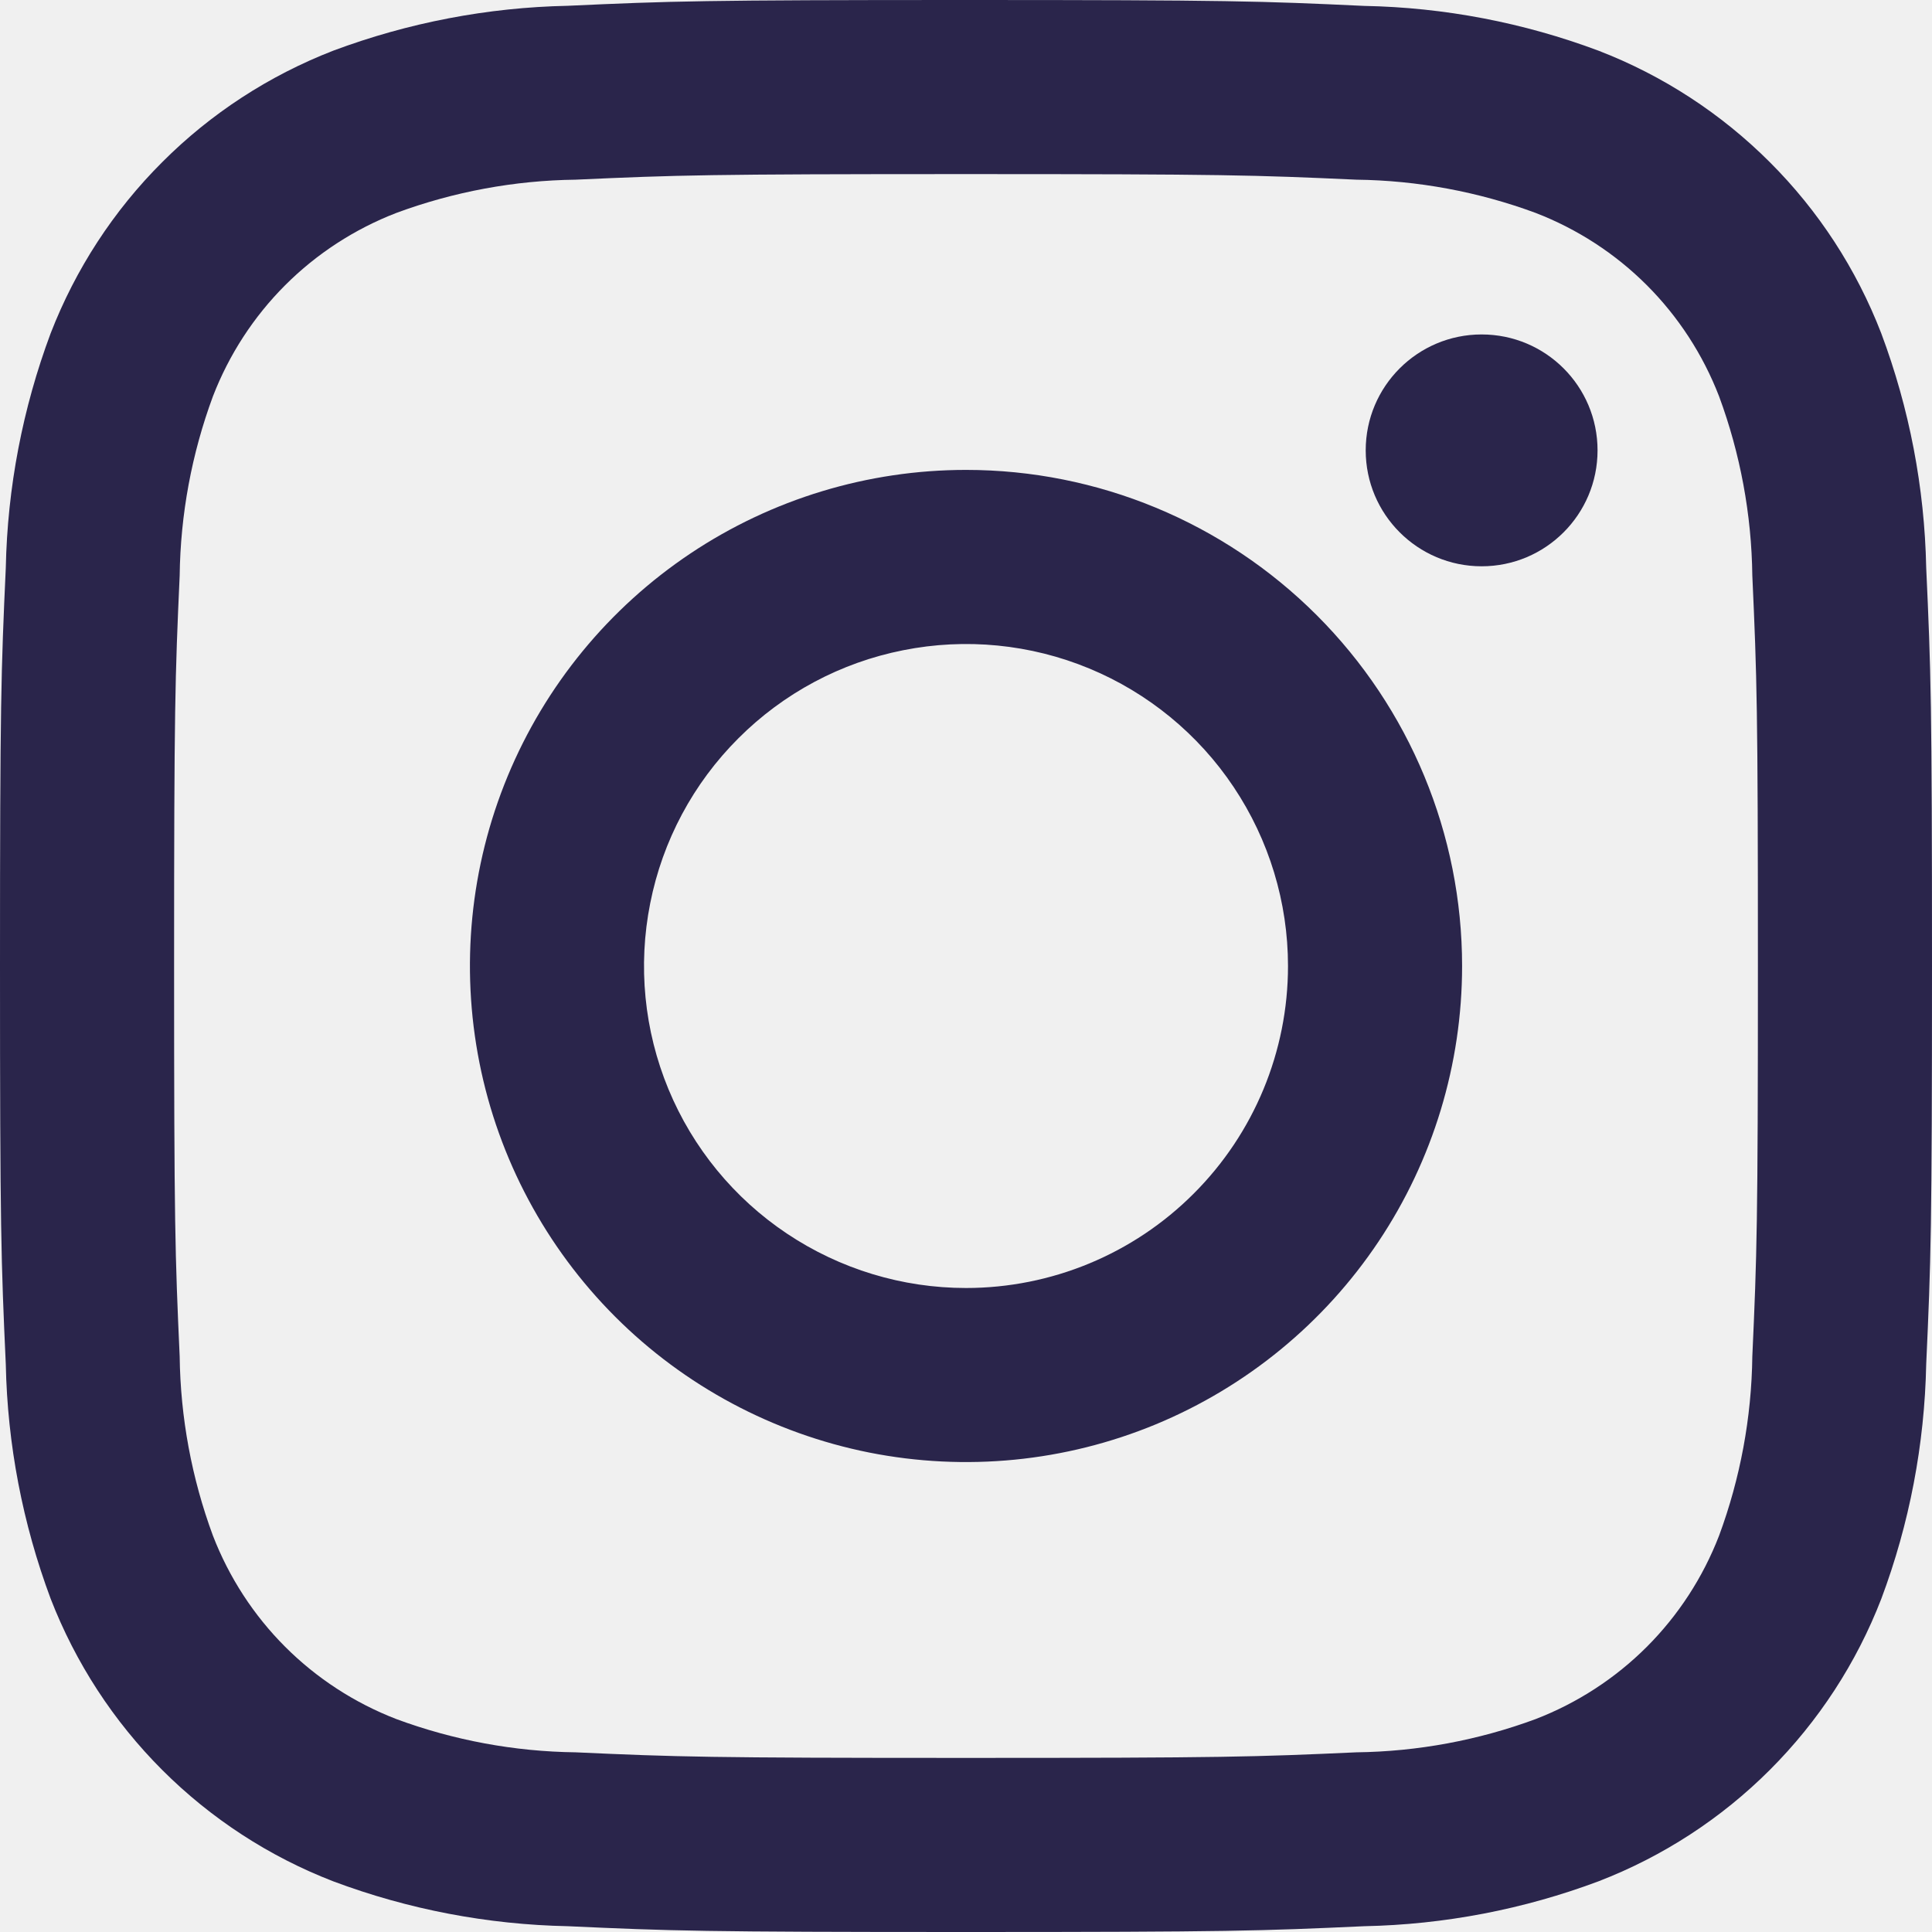
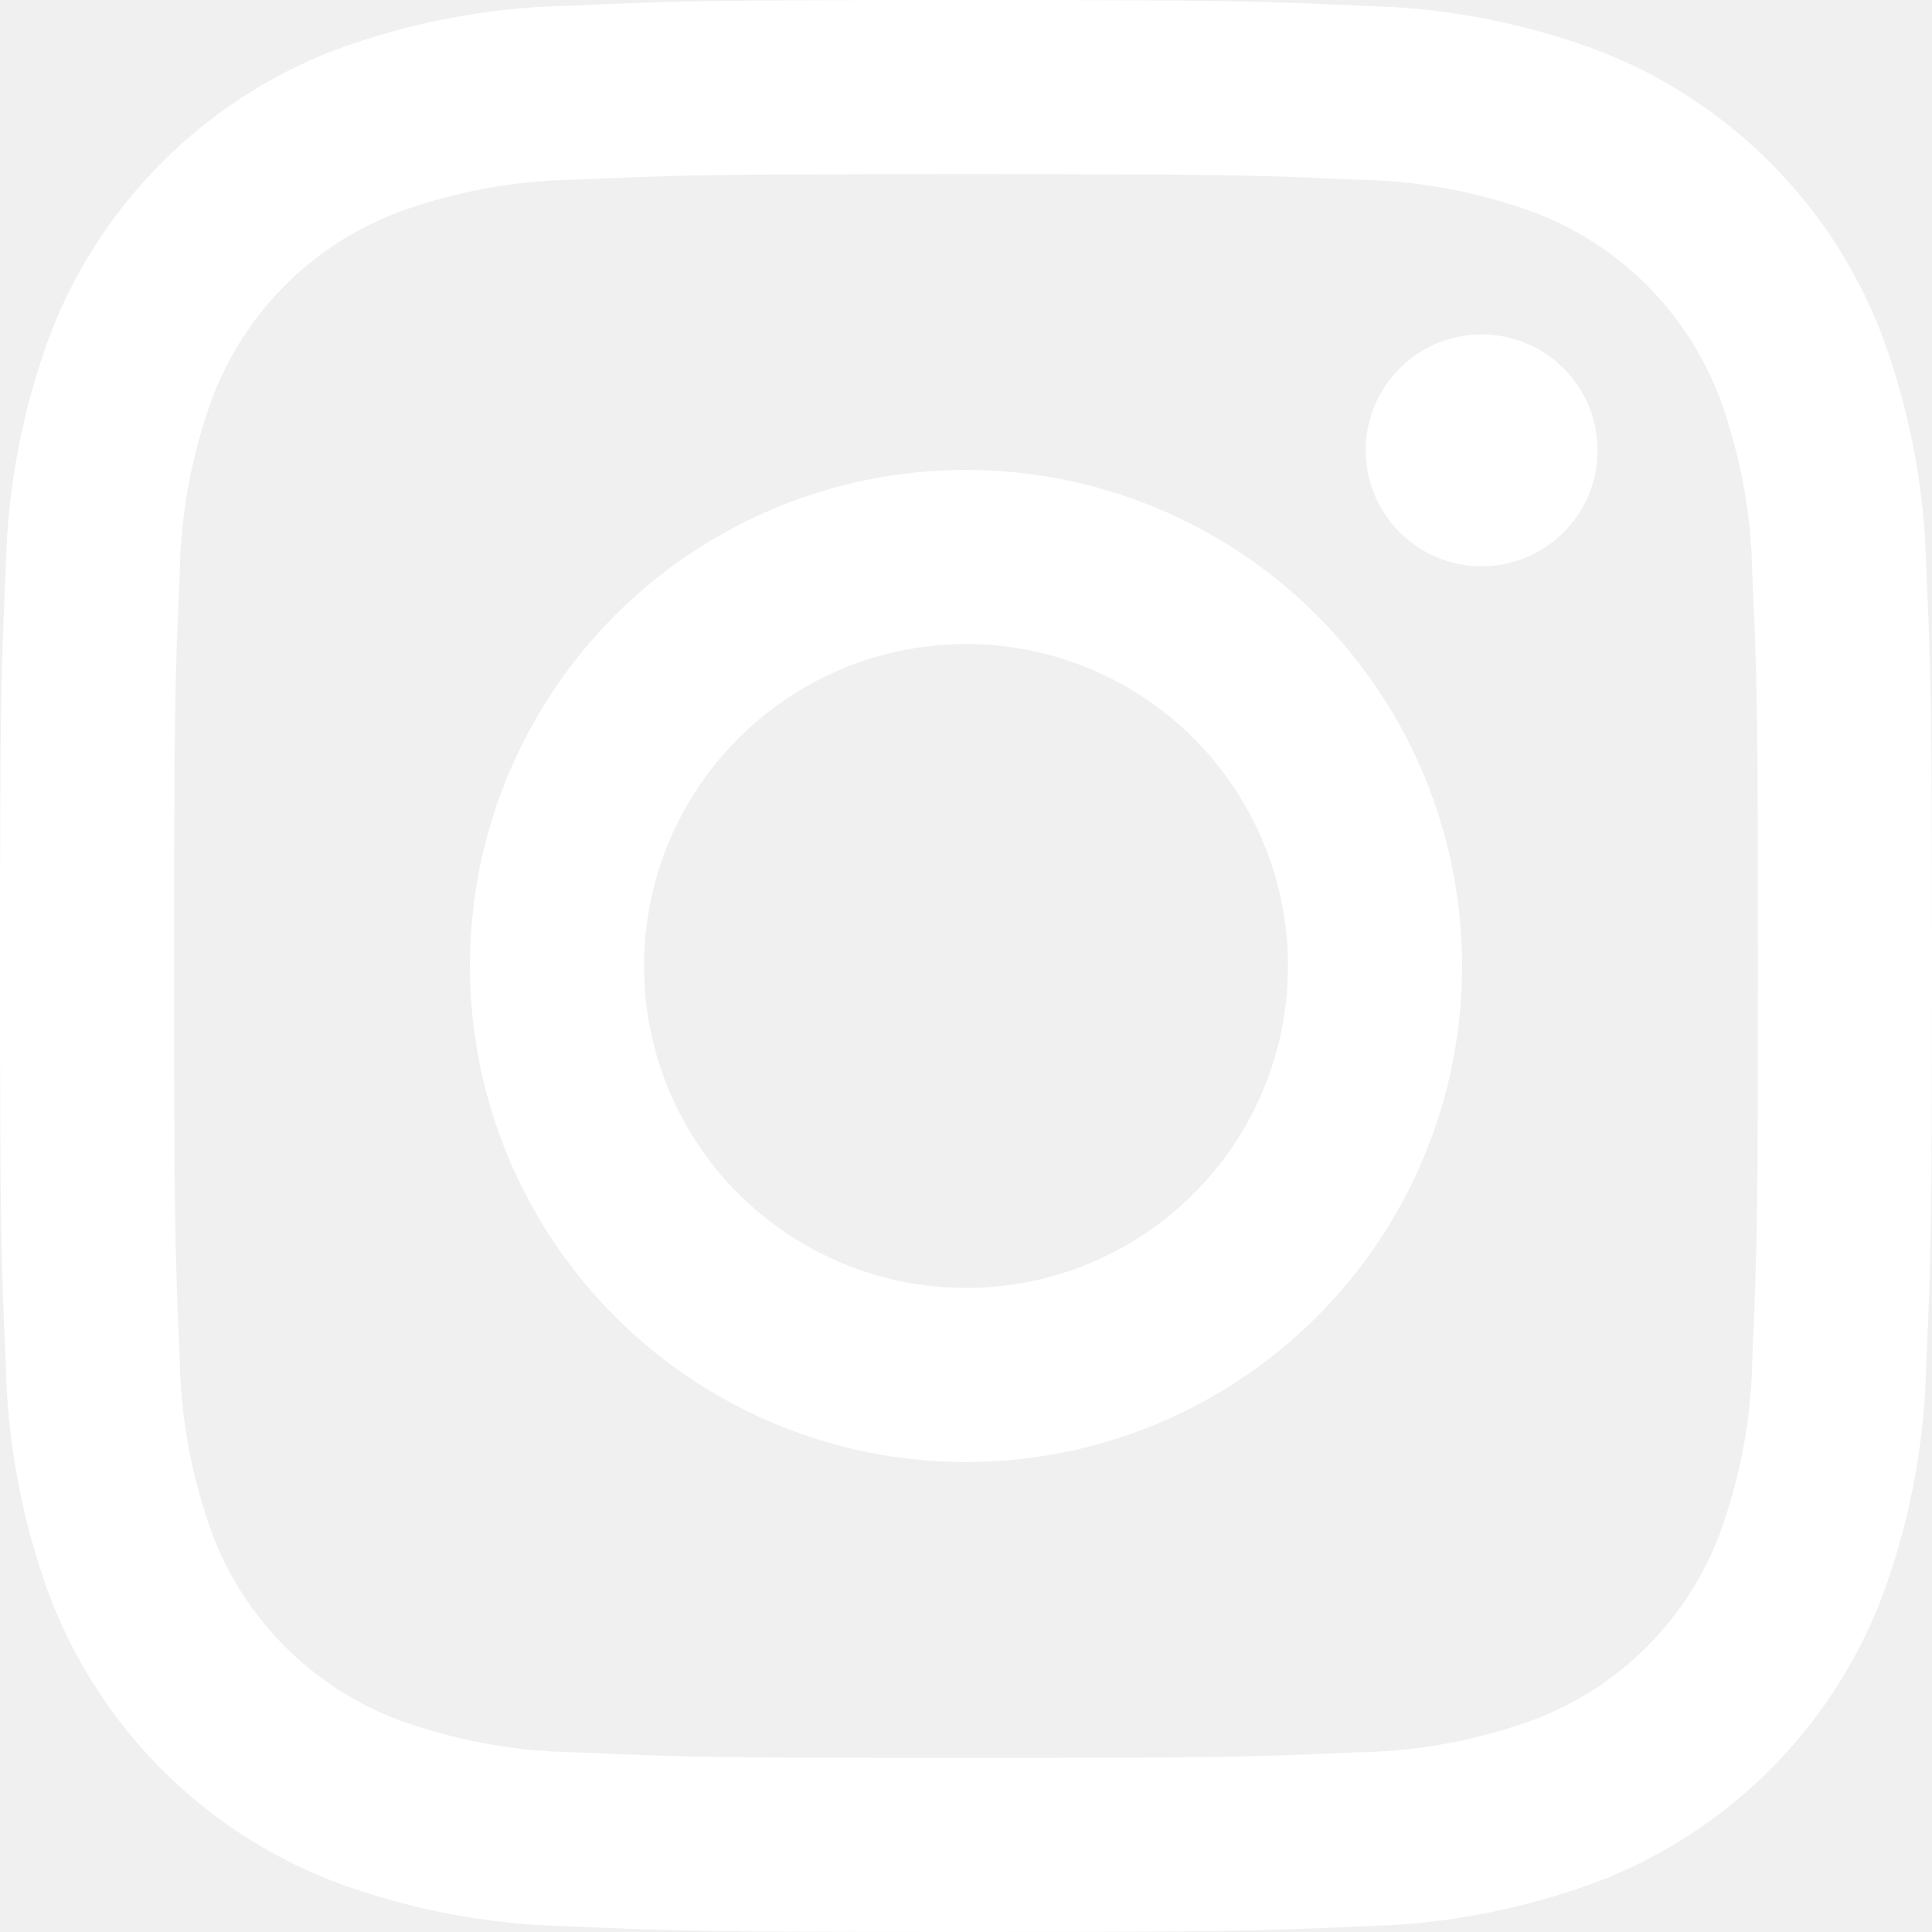
<svg xmlns="http://www.w3.org/2000/svg" width="18" height="18" viewBox="0 0 18 18" fill="none">
-   <path d="M13.804 5.276C14.401 5.276 14.884 4.792 14.884 4.196C14.884 3.599 14.401 3.116 13.804 3.116C13.208 3.116 12.724 3.599 12.724 4.196C12.724 4.792 13.208 5.276 13.804 5.276Z" fill="#2A254B" />
-   <path d="M9 4.378C8.086 4.378 7.192 4.649 6.432 5.157C5.672 5.665 5.08 6.387 4.73 7.231C4.38 8.076 4.289 9.005 4.467 9.902C4.645 10.798 5.086 11.622 5.732 12.268C6.378 12.914 7.202 13.354 8.098 13.533C8.995 13.711 9.924 13.62 10.769 13.27C11.613 12.92 12.335 12.328 12.843 11.568C13.351 10.808 13.622 9.914 13.622 9C13.622 7.774 13.135 6.599 12.268 5.732C11.401 4.865 10.226 4.378 9 4.378ZM9 12C8.407 12 7.827 11.824 7.333 11.494C6.84 11.165 6.455 10.696 6.228 10.148C6.001 9.6 5.942 8.997 6.058 8.415C6.173 7.833 6.459 7.298 6.879 6.879C7.298 6.459 7.833 6.173 8.415 6.058C8.997 5.942 9.6 6.001 10.148 6.228C10.696 6.455 11.165 6.84 11.494 7.333C11.824 7.827 12 8.407 12 9C12 9.796 11.684 10.559 11.121 11.121C10.559 11.684 9.796 12 9 12Z" fill="#2A254B" />
-   <path d="M9 1.622C11.403 1.622 11.688 1.631 12.637 1.674C13.207 1.681 13.773 1.786 14.308 1.984C14.696 2.134 15.049 2.363 15.343 2.657C15.637 2.951 15.866 3.304 16.016 3.692C16.214 4.227 16.319 4.793 16.326 5.363C16.369 6.312 16.378 6.597 16.378 9C16.378 11.403 16.369 11.688 16.326 12.637C16.319 13.207 16.214 13.773 16.016 14.308C15.866 14.696 15.637 15.049 15.343 15.343C15.049 15.637 14.696 15.866 14.308 16.016C13.773 16.214 13.207 16.319 12.637 16.326C11.688 16.369 11.403 16.378 9 16.378C6.597 16.378 6.312 16.369 5.363 16.326C4.793 16.319 4.227 16.214 3.692 16.016C3.304 15.866 2.951 15.637 2.657 15.343C2.363 15.049 2.134 14.696 1.984 14.308C1.786 13.773 1.681 13.207 1.674 12.637C1.631 11.688 1.622 11.403 1.622 9C1.622 6.597 1.631 6.312 1.674 5.363C1.681 4.793 1.786 4.227 1.984 3.692C2.134 3.304 2.363 2.951 2.657 2.657C2.951 2.363 3.304 2.134 3.692 1.984C4.227 1.786 4.793 1.681 5.363 1.674C6.312 1.631 6.597 1.622 9 1.622ZM9 0C6.556 0 6.249 0.01 5.289 0.054C4.543 0.069 3.804 0.211 3.105 0.472C2.507 0.704 1.964 1.057 1.511 1.511C1.057 1.964 0.704 2.507 0.472 3.105C0.211 3.804 0.069 4.543 0.054 5.29C0.01 6.249 0 6.556 0 9C0 11.444 0.01 11.751 0.054 12.711C0.069 13.457 0.211 14.196 0.472 14.895C0.704 15.493 1.057 16.036 1.511 16.49C1.964 16.943 2.507 17.297 3.105 17.528C3.804 17.79 4.543 17.931 5.29 17.946C6.249 17.99 6.556 18 9 18C11.444 18 11.751 17.99 12.711 17.946C13.457 17.931 14.196 17.789 14.895 17.527C15.493 17.296 16.036 16.943 16.49 16.489C16.943 16.036 17.297 15.493 17.528 14.895C17.79 14.196 17.931 13.457 17.946 12.71C17.99 11.751 18 11.444 18 9C18 6.556 17.99 6.249 17.946 5.289C17.931 4.543 17.789 3.804 17.527 3.105C17.296 2.507 16.943 1.964 16.489 1.511C16.036 1.058 15.493 0.704 14.895 0.473C14.196 0.211 13.457 0.069 12.71 0.055C11.751 0.01 11.444 0 9 0Z" fill="#2A254B" />
+   <path d="M13.804 5.276C14.401 5.276 14.884 4.792 14.884 4.196C14.884 3.599 14.401 3.116 13.804 3.116C13.208 3.116 12.724 3.599 12.724 4.196C12.724 4.792 13.208 5.276 13.804 5.276Z" fill="white" />
+   <path d="M9 4.378C8.086 4.378 7.192 4.649 6.432 5.157C5.672 5.665 5.08 6.387 4.73 7.231C4.38 8.076 4.289 9.005 4.467 9.902C4.645 10.798 5.086 11.622 5.732 12.268C6.378 12.914 7.202 13.354 8.098 13.533C8.995 13.711 9.924 13.62 10.769 13.27C11.613 12.92 12.335 12.328 12.843 11.568C13.351 10.808 13.622 9.914 13.622 9C13.622 7.774 13.135 6.599 12.268 5.732C11.401 4.865 10.226 4.378 9 4.378ZM9 12C8.407 12 7.827 11.824 7.333 11.494C6.84 11.165 6.455 10.696 6.228 10.148C6.001 9.6 5.942 8.997 6.058 8.415C6.173 7.833 6.459 7.298 6.879 6.879C7.298 6.459 7.833 6.173 8.415 6.058C8.997 5.942 9.6 6.001 10.148 6.228C10.696 6.455 11.165 6.84 11.494 7.333C11.824 7.827 12 8.407 12 9C12 9.796 11.684 10.559 11.121 11.121C10.559 11.684 9.796 12 9 12Z" fill="white" />
+   <path d="M9 1.622C11.403 1.622 11.688 1.631 12.637 1.674C13.207 1.681 13.773 1.786 14.308 1.984C14.696 2.134 15.049 2.363 15.343 2.657C15.637 2.951 15.866 3.304 16.016 3.692C16.214 4.227 16.319 4.793 16.326 5.363C16.369 6.312 16.378 6.597 16.378 9C16.378 11.403 16.369 11.688 16.326 12.637C16.319 13.207 16.214 13.773 16.016 14.308C15.866 14.696 15.637 15.049 15.343 15.343C15.049 15.637 14.696 15.866 14.308 16.016C13.773 16.214 13.207 16.319 12.637 16.326C11.688 16.369 11.403 16.378 9 16.378C6.597 16.378 6.312 16.369 5.363 16.326C4.793 16.319 4.227 16.214 3.692 16.016C3.304 15.866 2.951 15.637 2.657 15.343C2.363 15.049 2.134 14.696 1.984 14.308C1.786 13.773 1.681 13.207 1.674 12.637C1.631 11.688 1.622 11.403 1.622 9C1.622 6.597 1.631 6.312 1.674 5.363C1.681 4.793 1.786 4.227 1.984 3.692C2.134 3.304 2.363 2.951 2.657 2.657C2.951 2.363 3.304 2.134 3.692 1.984C4.227 1.786 4.793 1.681 5.363 1.674C6.312 1.631 6.597 1.622 9 1.622ZM9 0C6.556 0 6.249 0.01 5.289 0.054C4.543 0.069 3.804 0.211 3.105 0.472C2.507 0.704 1.964 1.057 1.511 1.511C1.057 1.964 0.704 2.507 0.472 3.105C0.211 3.804 0.069 4.543 0.054 5.29C0.01 6.249 0 6.556 0 9C0 11.444 0.01 11.751 0.054 12.711C0.069 13.457 0.211 14.196 0.472 14.895C0.704 15.493 1.057 16.036 1.511 16.49C1.964 16.943 2.507 17.297 3.105 17.528C3.804 17.79 4.543 17.931 5.29 17.946C6.249 17.99 6.556 18 9 18C11.444 18 11.751 17.99 12.711 17.946C13.457 17.931 14.196 17.789 14.895 17.527C15.493 17.296 16.036 16.943 16.49 16.489C16.943 16.036 17.297 15.493 17.528 14.895C17.79 14.196 17.931 13.457 17.946 12.71C17.99 11.751 18 11.444 18 9C18 6.556 17.99 6.249 17.946 5.289C17.931 4.543 17.789 3.804 17.527 3.105C17.296 2.507 16.943 1.964 16.489 1.511C16.036 1.058 15.493 0.704 14.895 0.473C14.196 0.211 13.457 0.069 12.71 0.055C11.751 0.01 11.444 0 9 0Z" fill="white" />
</svg>
